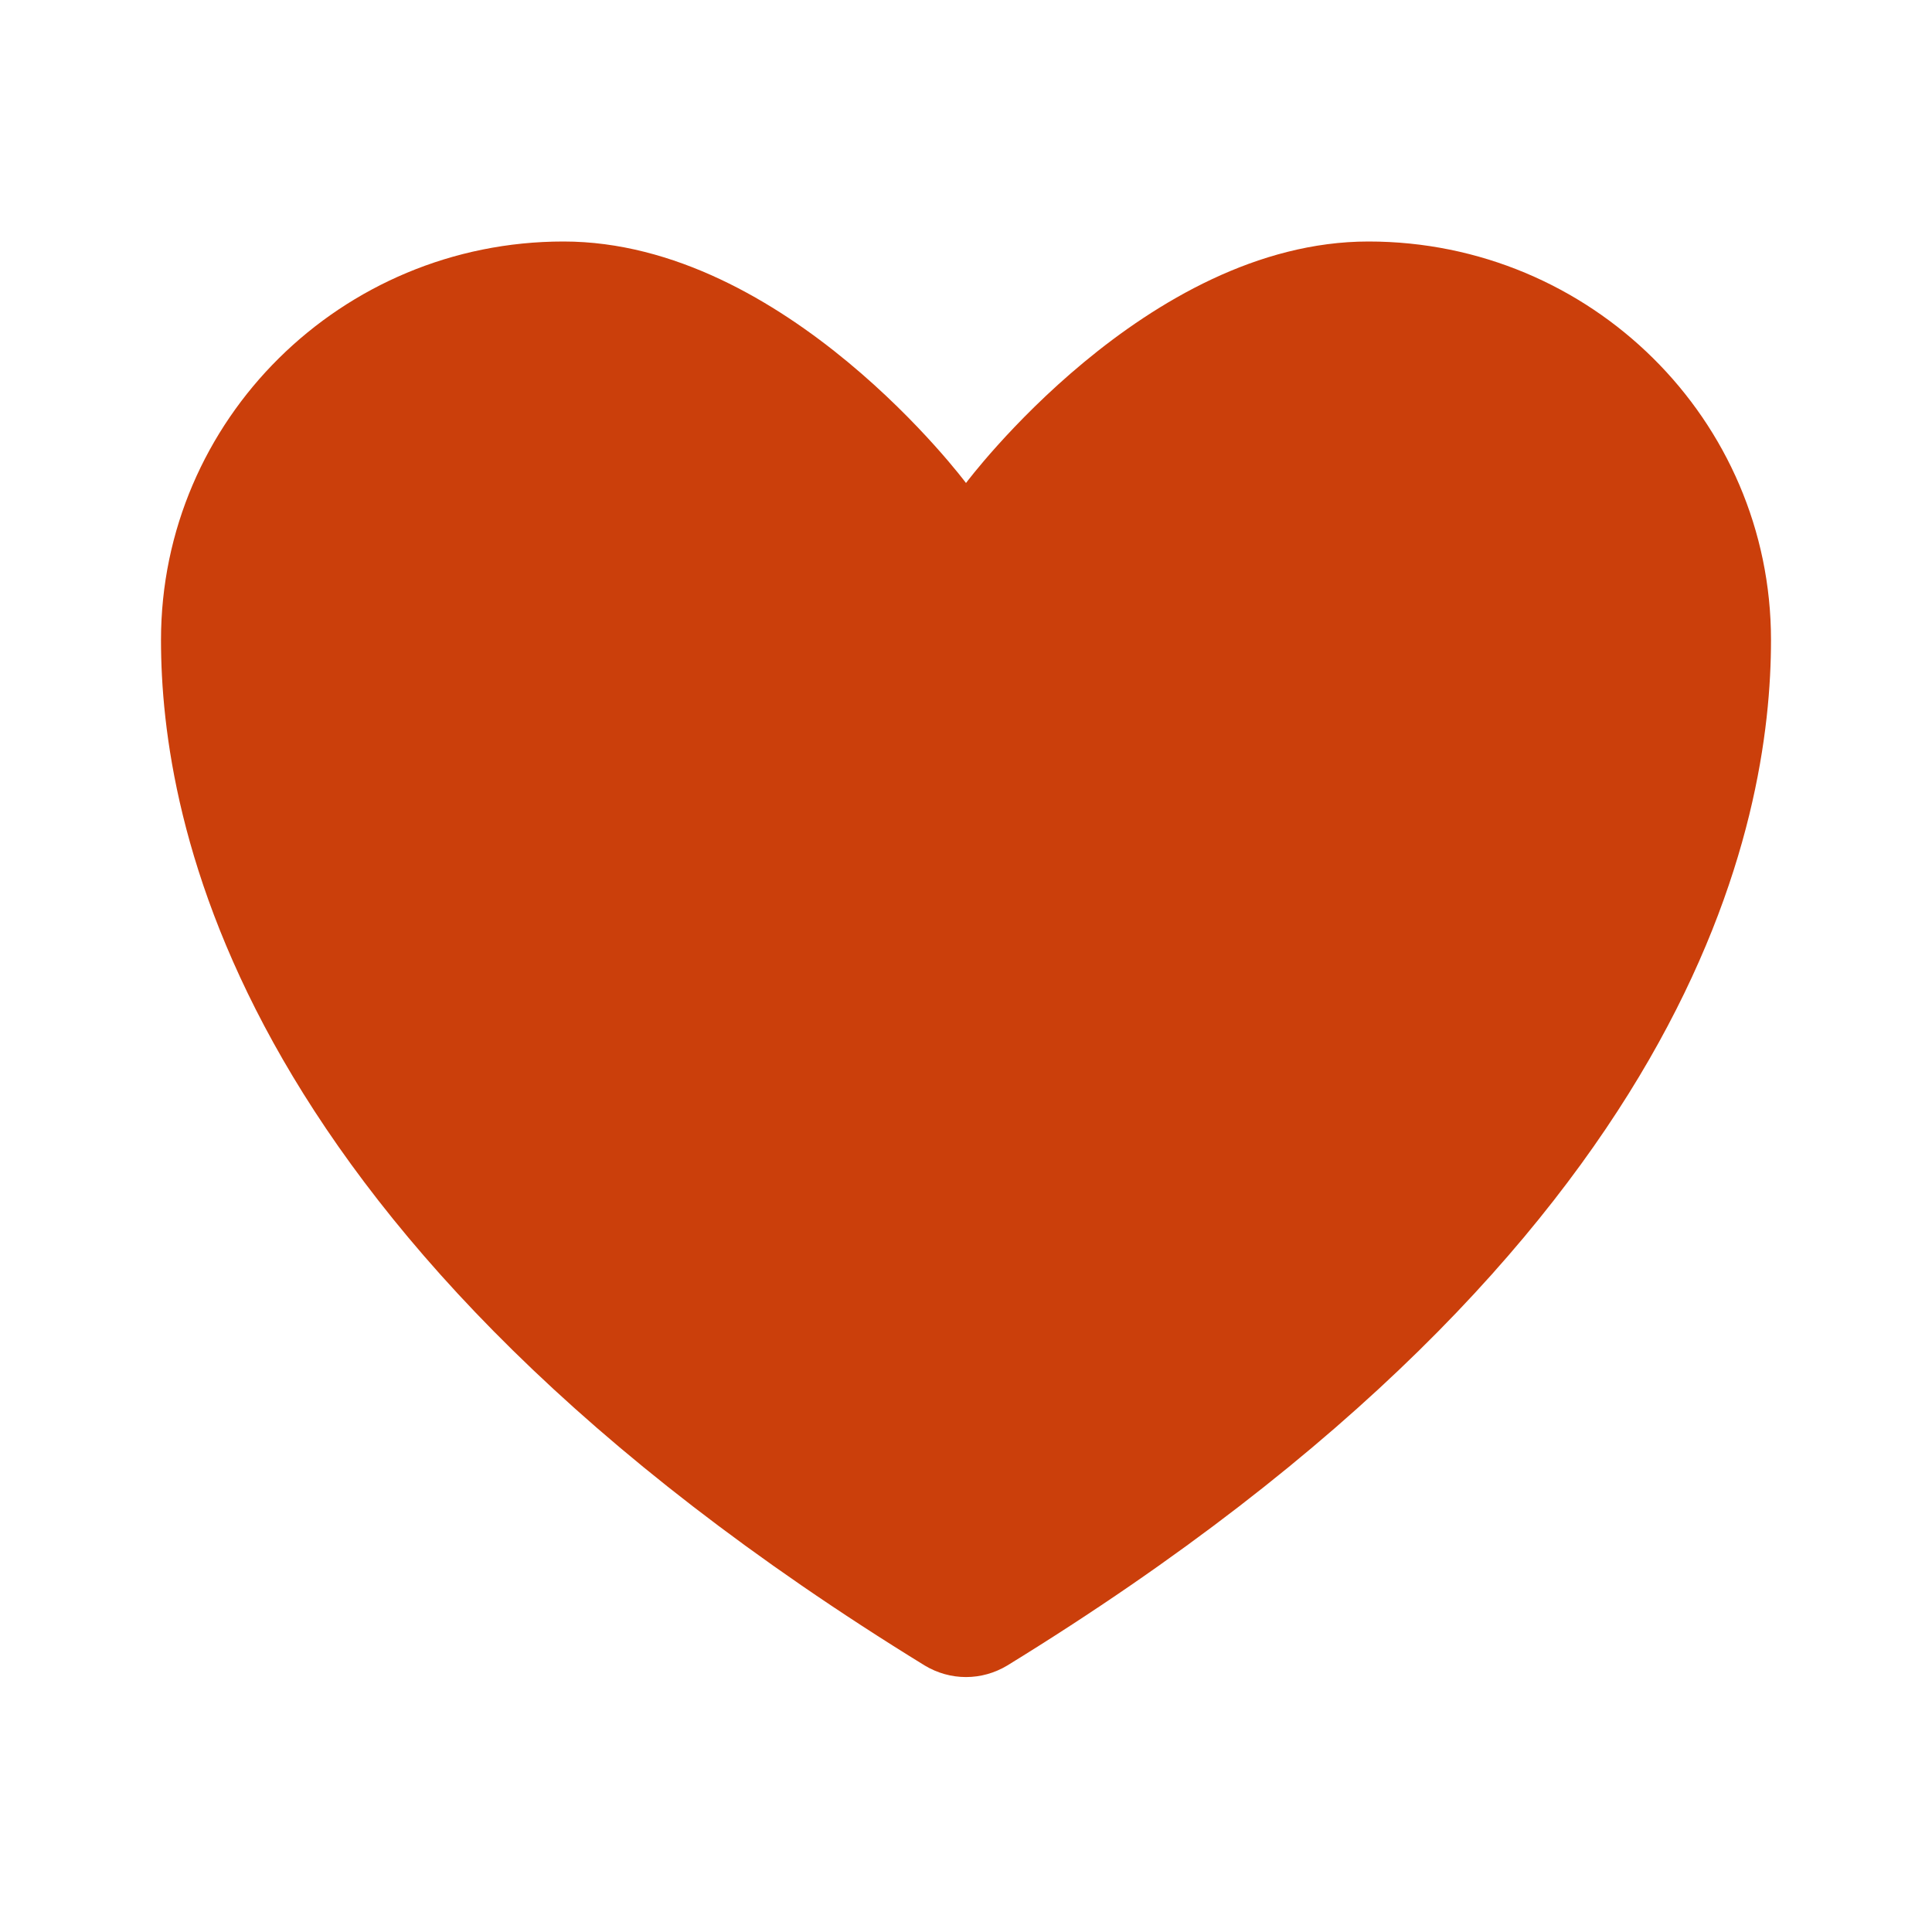
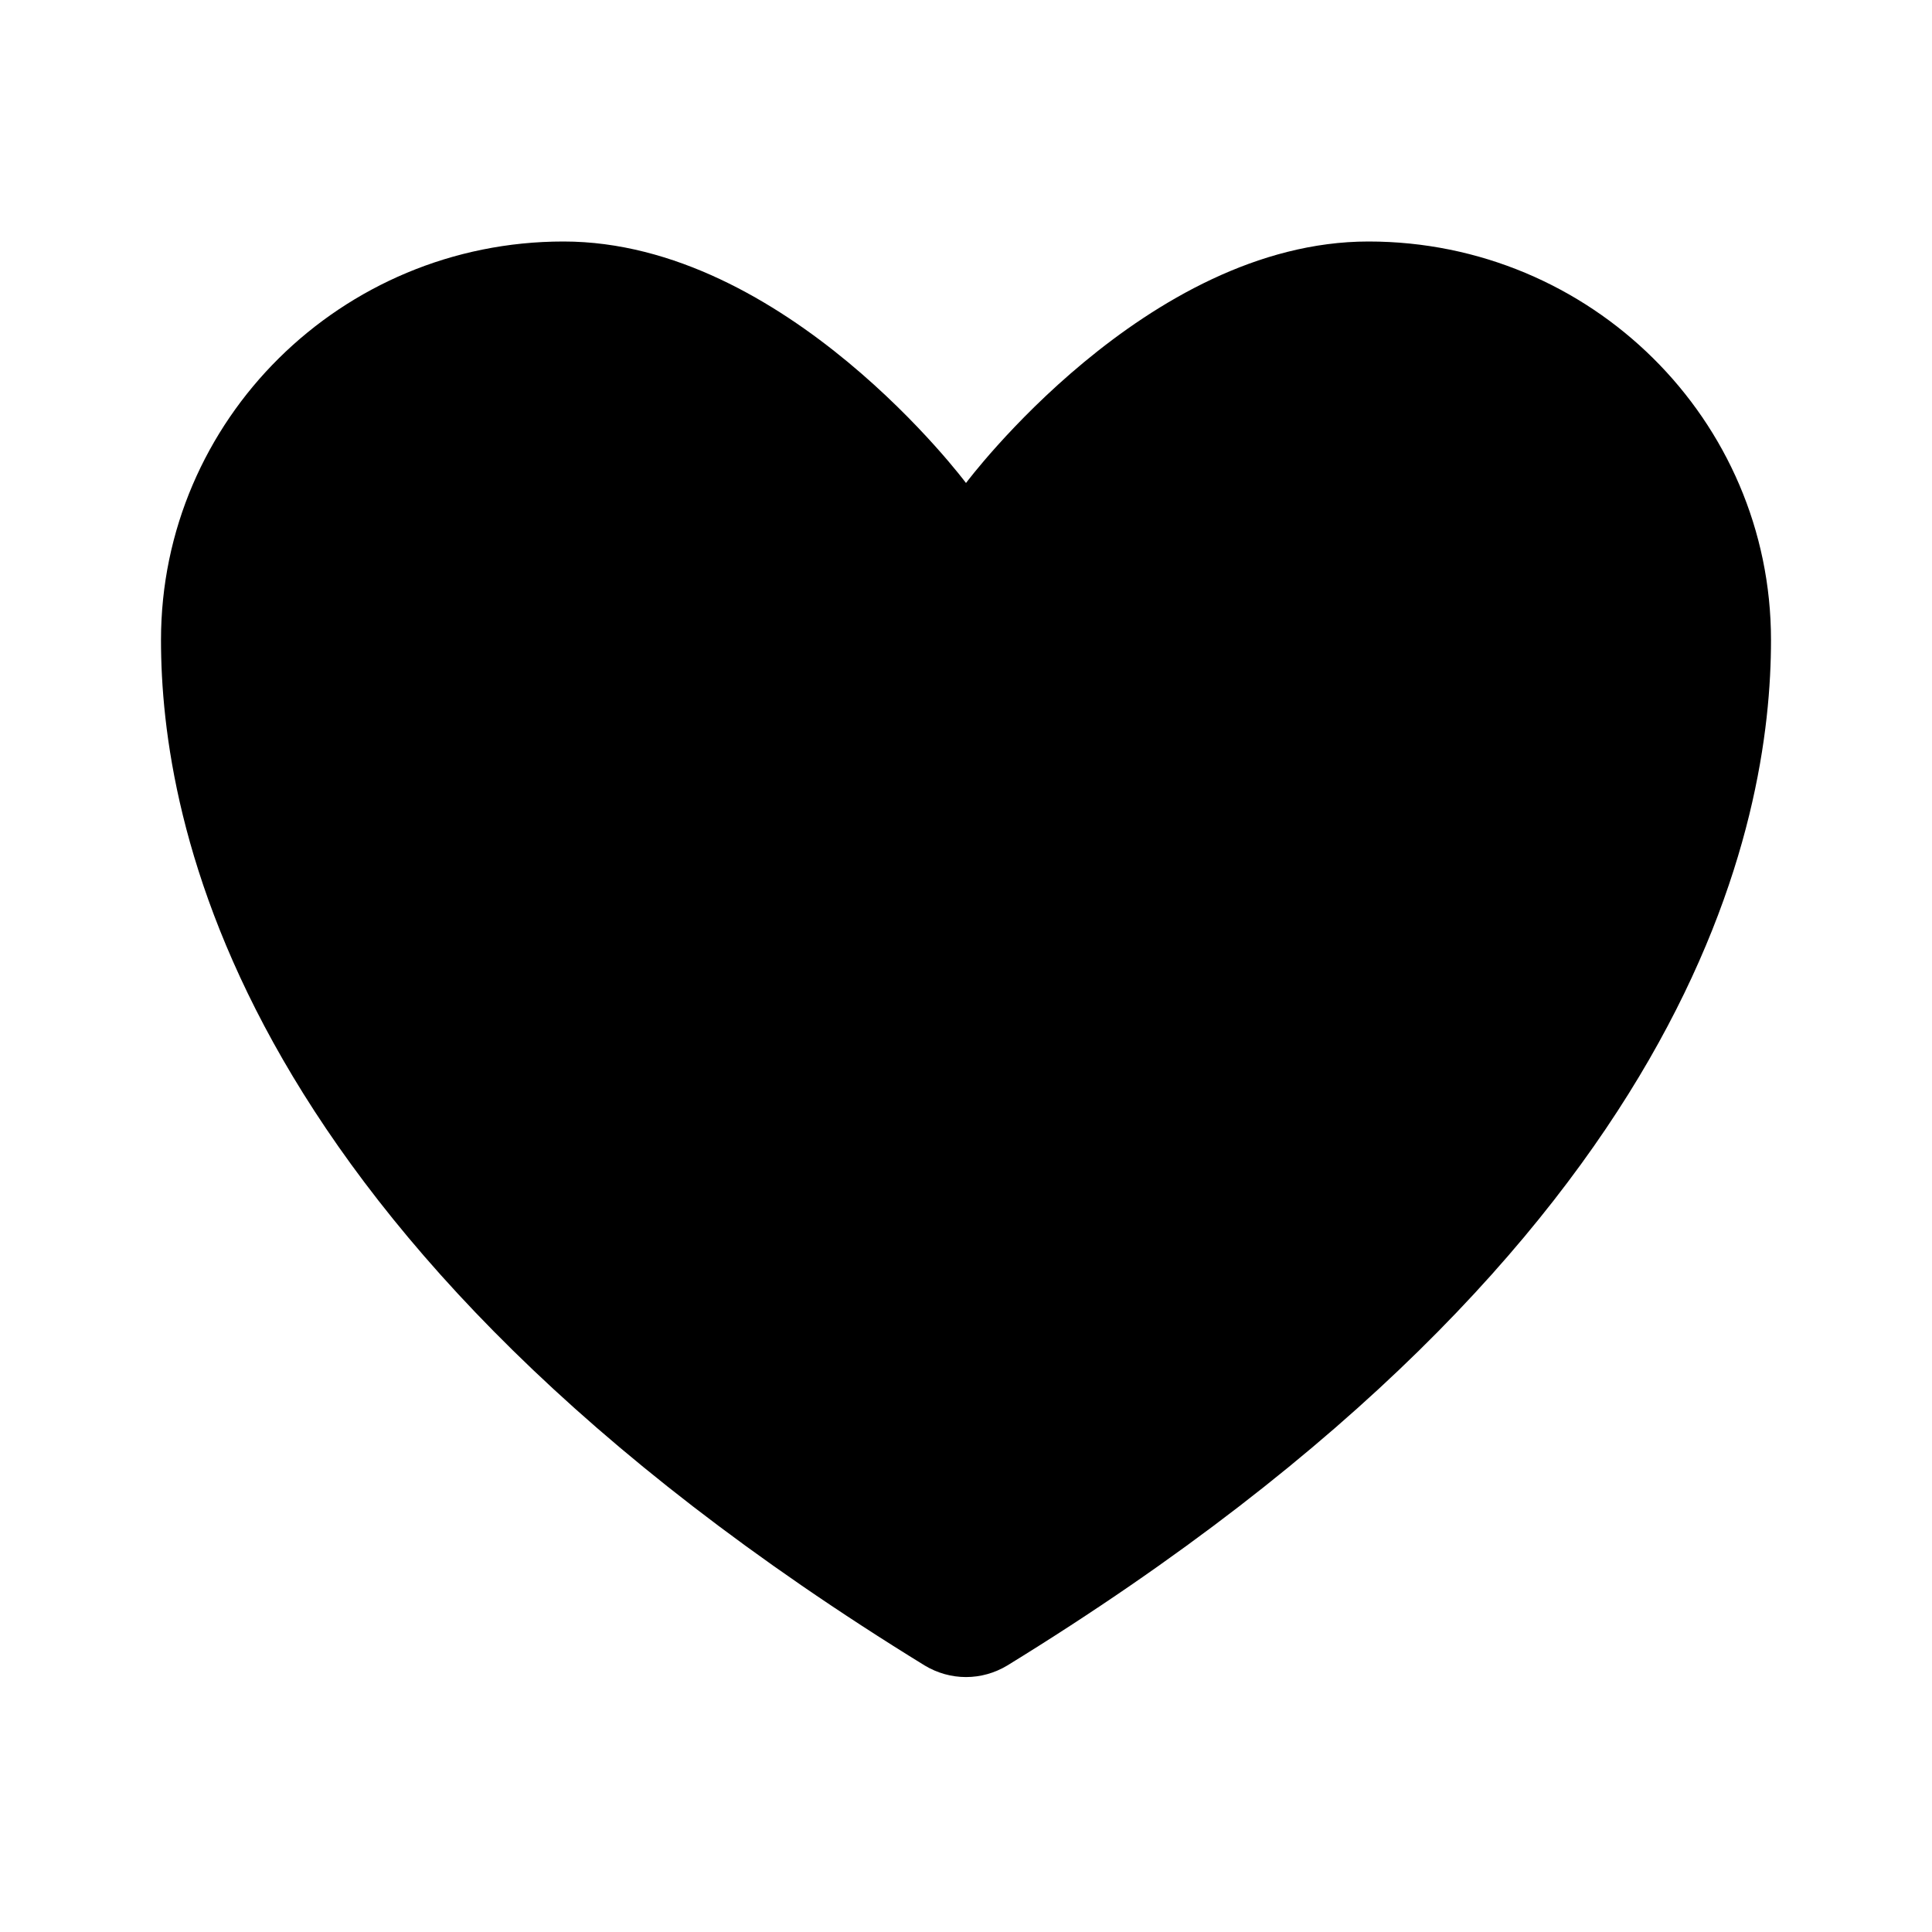
<svg xmlns="http://www.w3.org/2000/svg" width="24" height="24" viewBox="0 0 24 24" fill="none">
-   <path d="M7 3C4.239 3 2 5.216 2 7.95C2 10.157 2.875 15.395 11.488 20.69C11.643 20.783 11.819 20.833 12 20.833C12.181 20.833 12.357 20.783 12.512 20.69C21.126 15.395 22 10.157 22 7.95C22 5.216 19.761 3 17 3C14.239 3 12 6 12 6C12 6 9.761 3 7 3Z" fill="#CB3F0B" />
+   <path d="M7 3C4.239 3 2 5.216 2 7.95C2 10.157 2.875 15.395 11.488 20.69C11.643 20.783 11.819 20.833 12 20.833C12.181 20.833 12.357 20.783 12.512 20.69C21.126 15.395 22 10.157 22 7.95C22 5.216 19.761 3 17 3C14.239 3 12 6 12 6C12 6 9.761 3 7 3Z" fill="currentColor" />
</svg>
